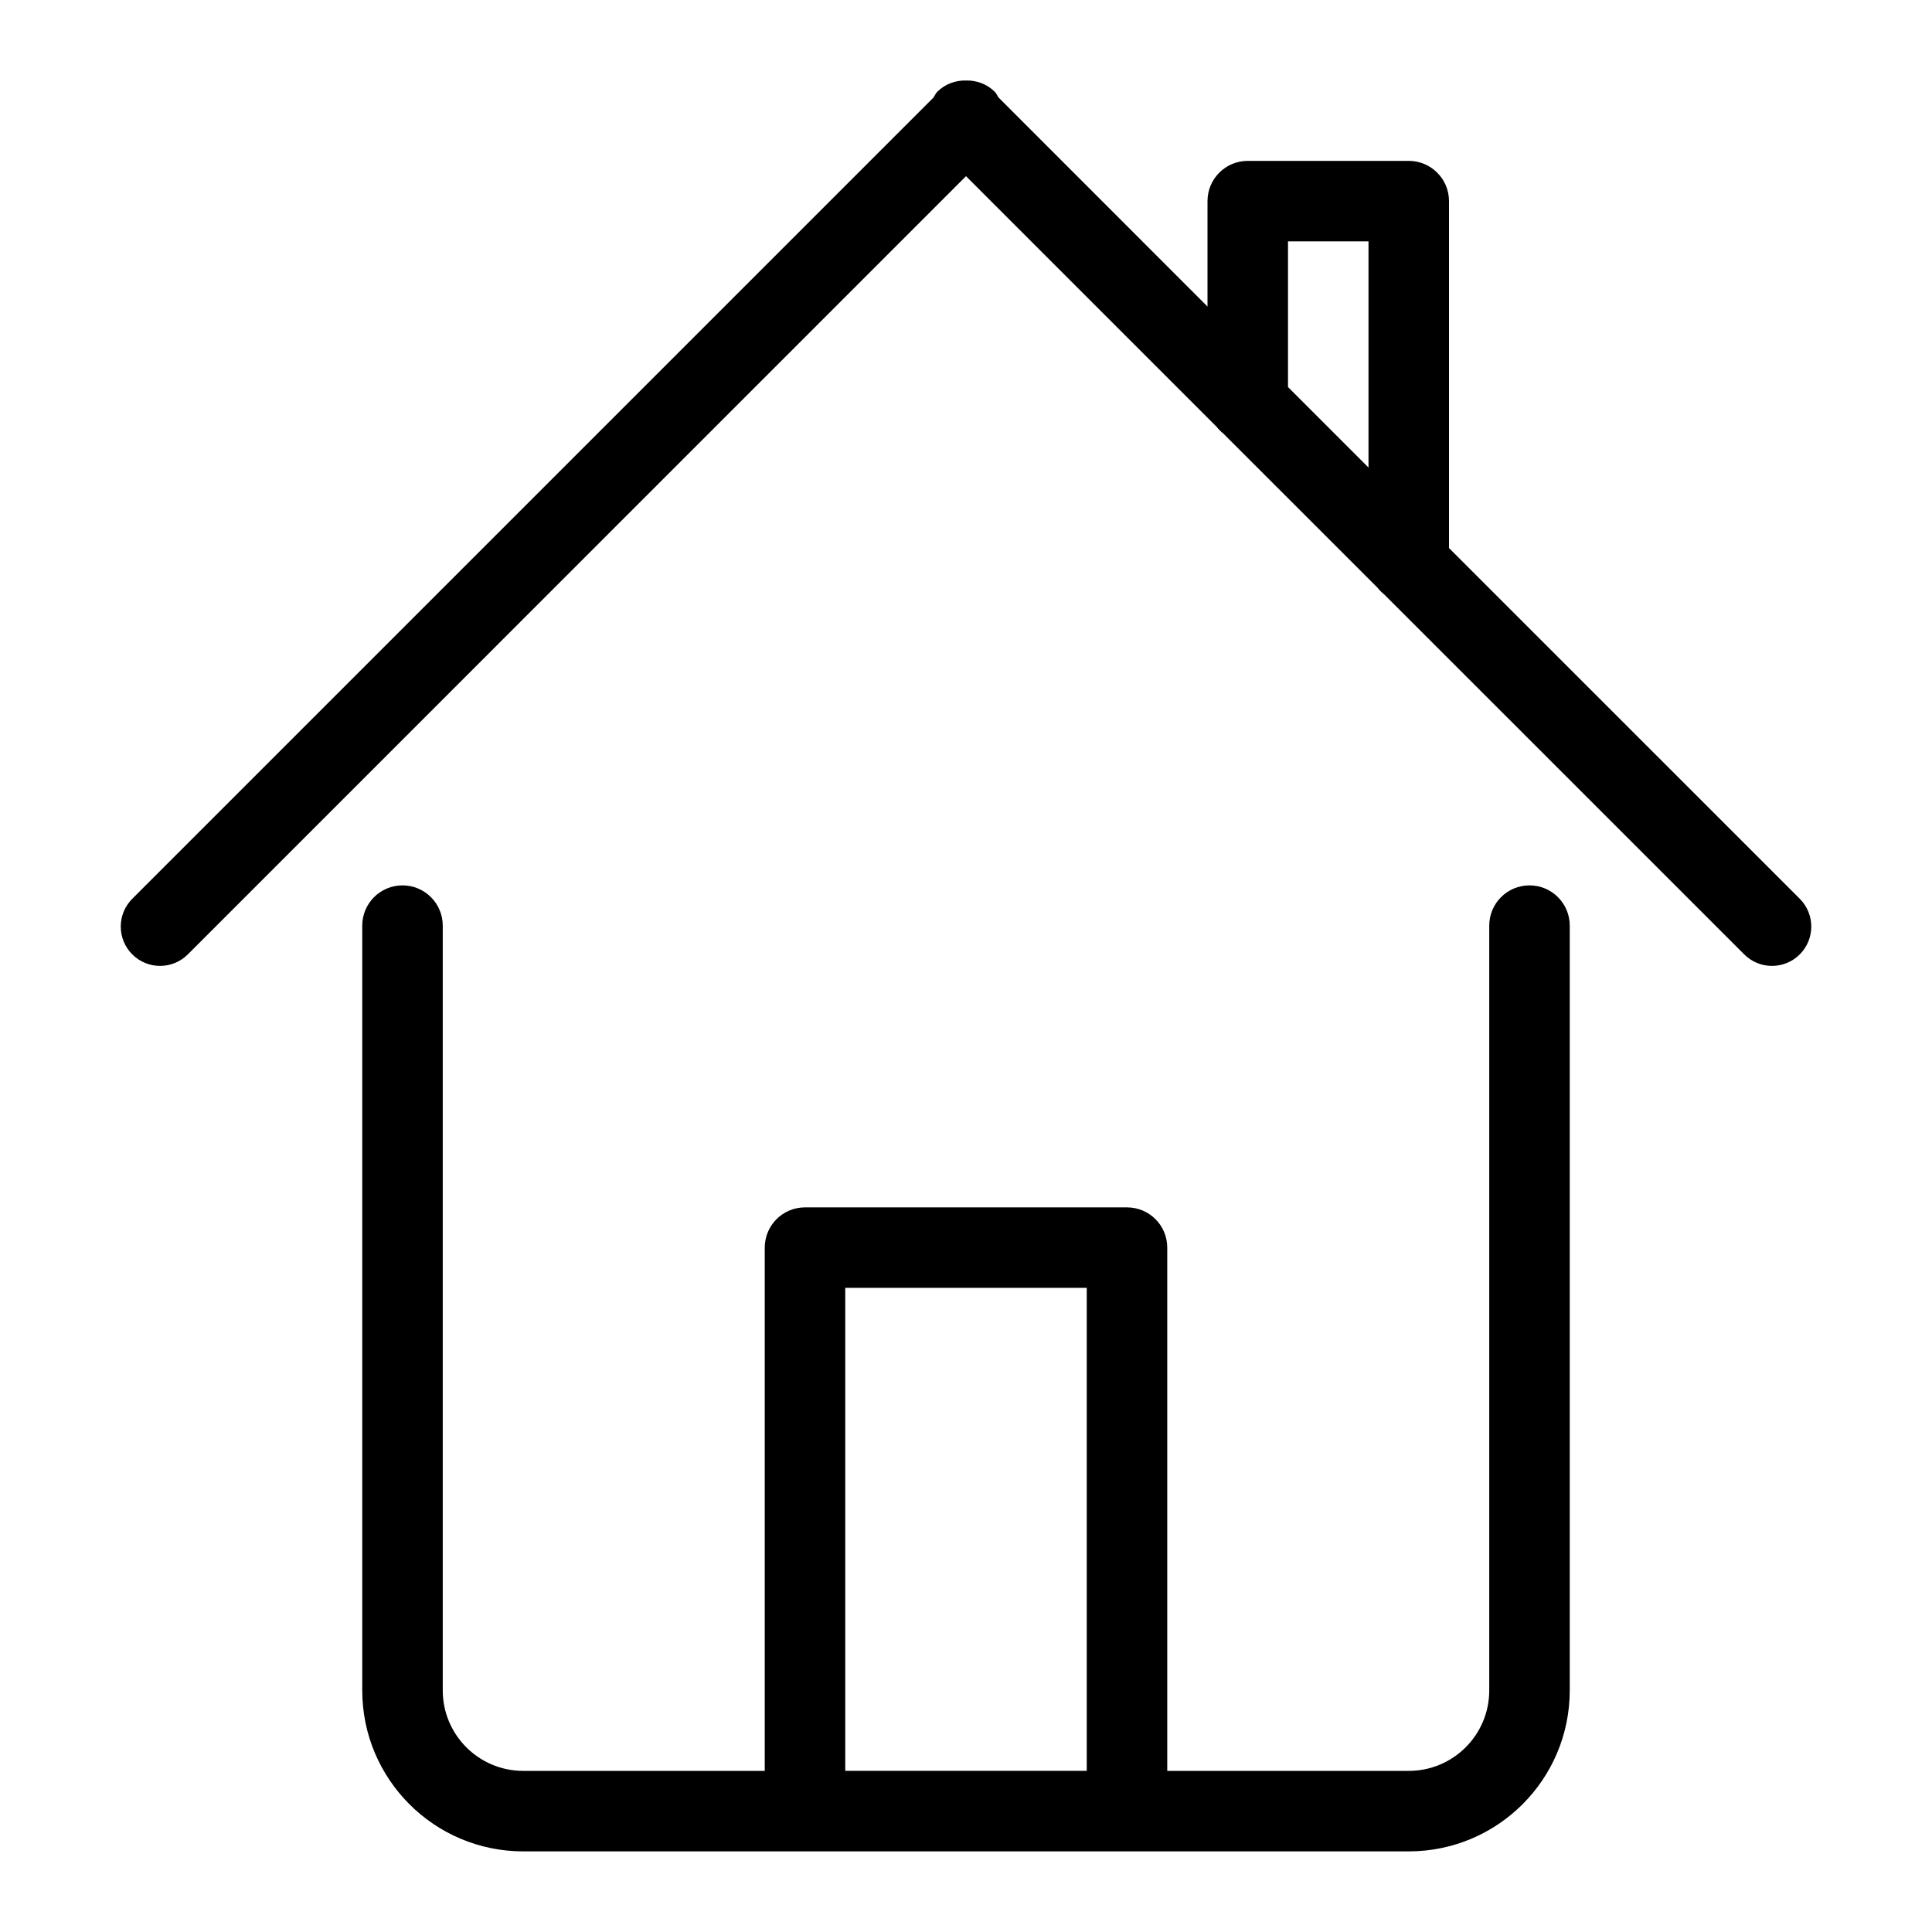
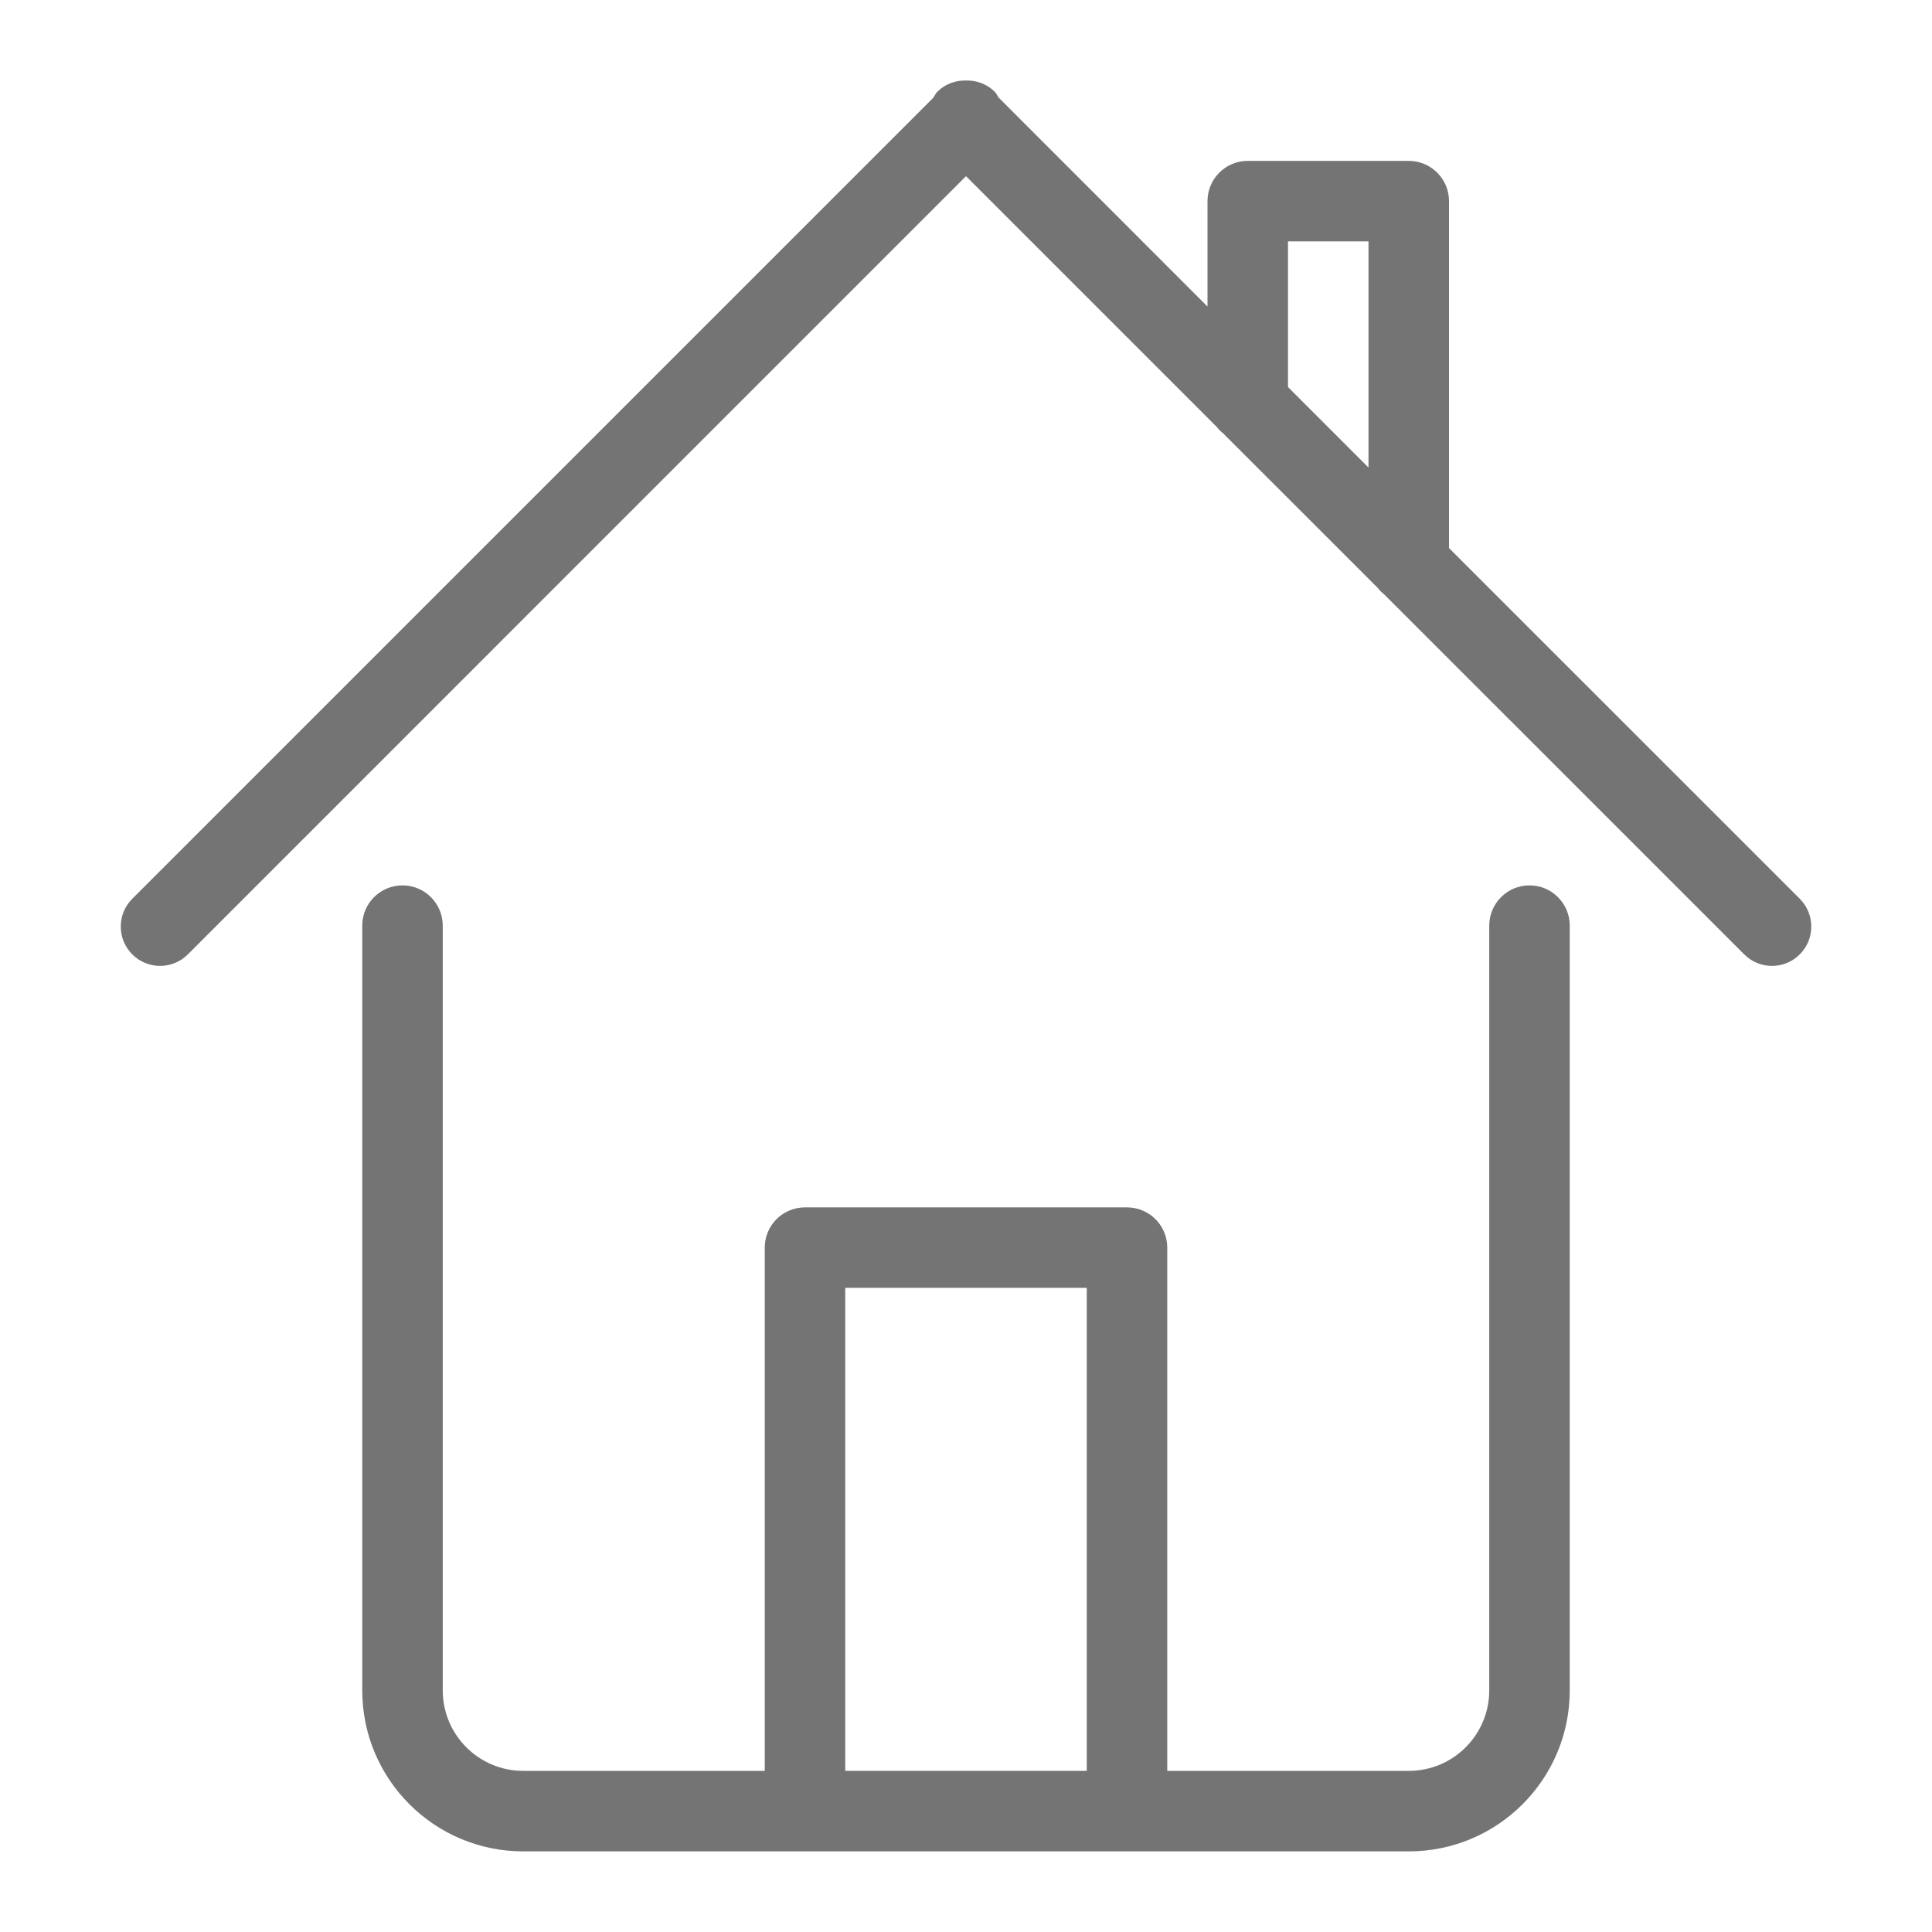
<svg xmlns="http://www.w3.org/2000/svg" enable-background="new 0 0 48 48" height="48px" id="Layer_1" version="1.1" viewBox="0 0 48 48" width="48px" xml:space="preserve">
-   <path clip-rule="evenodd" d="M44.715,23.711c-0.381,0.382-1,0.382-1.381,0l-8.939-8.938  c-0.064-0.051-0.119-0.106-0.17-0.171l-3.83-3.829c-0.064-0.051-0.119-0.106-0.17-0.171L24,4.377L4.667,23.711  c-0.381,0.382-1,0.382-1.381,0c-0.381-0.381-0.381-1,0-1.381L23.191,2.425c0.031-0.047,0.053-0.101,0.094-0.144  C23.482,2.085,23.742,1.994,24,2c0.258-0.006,0.518,0.084,0.715,0.281c0.043,0.042,0.062,0.096,0.096,0.144L30,7.616V4.997  c0,0,0,0,0,0c0-0.552,0.447-1,1-1h4c0.277,0,0.527,0.112,0.707,0.293C35.889,4.471,36,4.721,36,4.997v8.619l8.715,8.714  C45.096,22.711,45.096,23.33,44.715,23.711z M34,5.997h-2v3.619l2,2V5.997z M10,21.997c0.552,0,1,0.448,1,1v19c0,1.105,0.896,2,2,2  h6l0,0v-13c0-0.553,0.447-1,1-1h8c0.553,0,1,0.447,1,1v13l0,0h6c1.105,0,2-0.895,2-2v-19c0-0.552,0.447-1,1-1s1,0.448,1,1v19  c0,2.209-1.791,4-4,4H13c-2.209,0-4-1.791-4-4v-19C9,22.444,9.448,21.997,10,21.997z M27,43.996v-12h-6v12l0,0H27L27,43.996z" fill-rule="evenodd" />
+   <defs id="defs7" />
+   <path clip-rule="evenodd" d="M44.715,23.711c-0.381,0.382-1,0.382-1.381,0l-8.939-8.938  c-0.064-0.051-0.119-0.106-0.17-0.171l-3.83-3.829c-0.064-0.051-0.119-0.106-0.17-0.171L24,4.377L4.667,23.711  c-0.381,0.382-1,0.382-1.381,0c-0.381-0.381-0.381-1,0-1.381L23.191,2.425c0.031-0.047,0.053-0.101,0.094-0.144  C23.482,2.085,23.742,1.994,24,2c0.258-0.006,0.518,0.084,0.715,0.281c0.043,0.042,0.062,0.096,0.096,0.144L30,7.616V4.997  c0,0,0,0,0,0c0-0.552,0.447-1,1-1h4c0.277,0,0.527,0.112,0.707,0.293C35.889,4.471,36,4.721,36,4.997v8.619l8.715,8.714  C45.096,22.711,45.096,23.33,44.715,23.711z M34,5.997h-2v3.619l2,2V5.997z M10,21.997c0.552,0,1,0.448,1,1v19c0,1.105,0.896,2,2,2  h6l0,0v-13c0-0.553,0.447-1,1-1h8c0.553,0,1,0.447,1,1v13l0,0h6c1.105,0,2-0.895,2-2v-19c0-0.552,0.447-1,1-1s1,0.448,1,1v19  c0,2.209-1.791,4-4,4H13c-2.209,0-4-1.791-4-4v-19C9,22.444,9.448,21.997,10,21.997z M27,43.996v-12h-6v12l0,0H27L27,43.996z" fill-rule="evenodd" id="path2" style="stroke:none;stroke-opacity:1;fill:#747474;fill-opacity:1" />
</svg>
